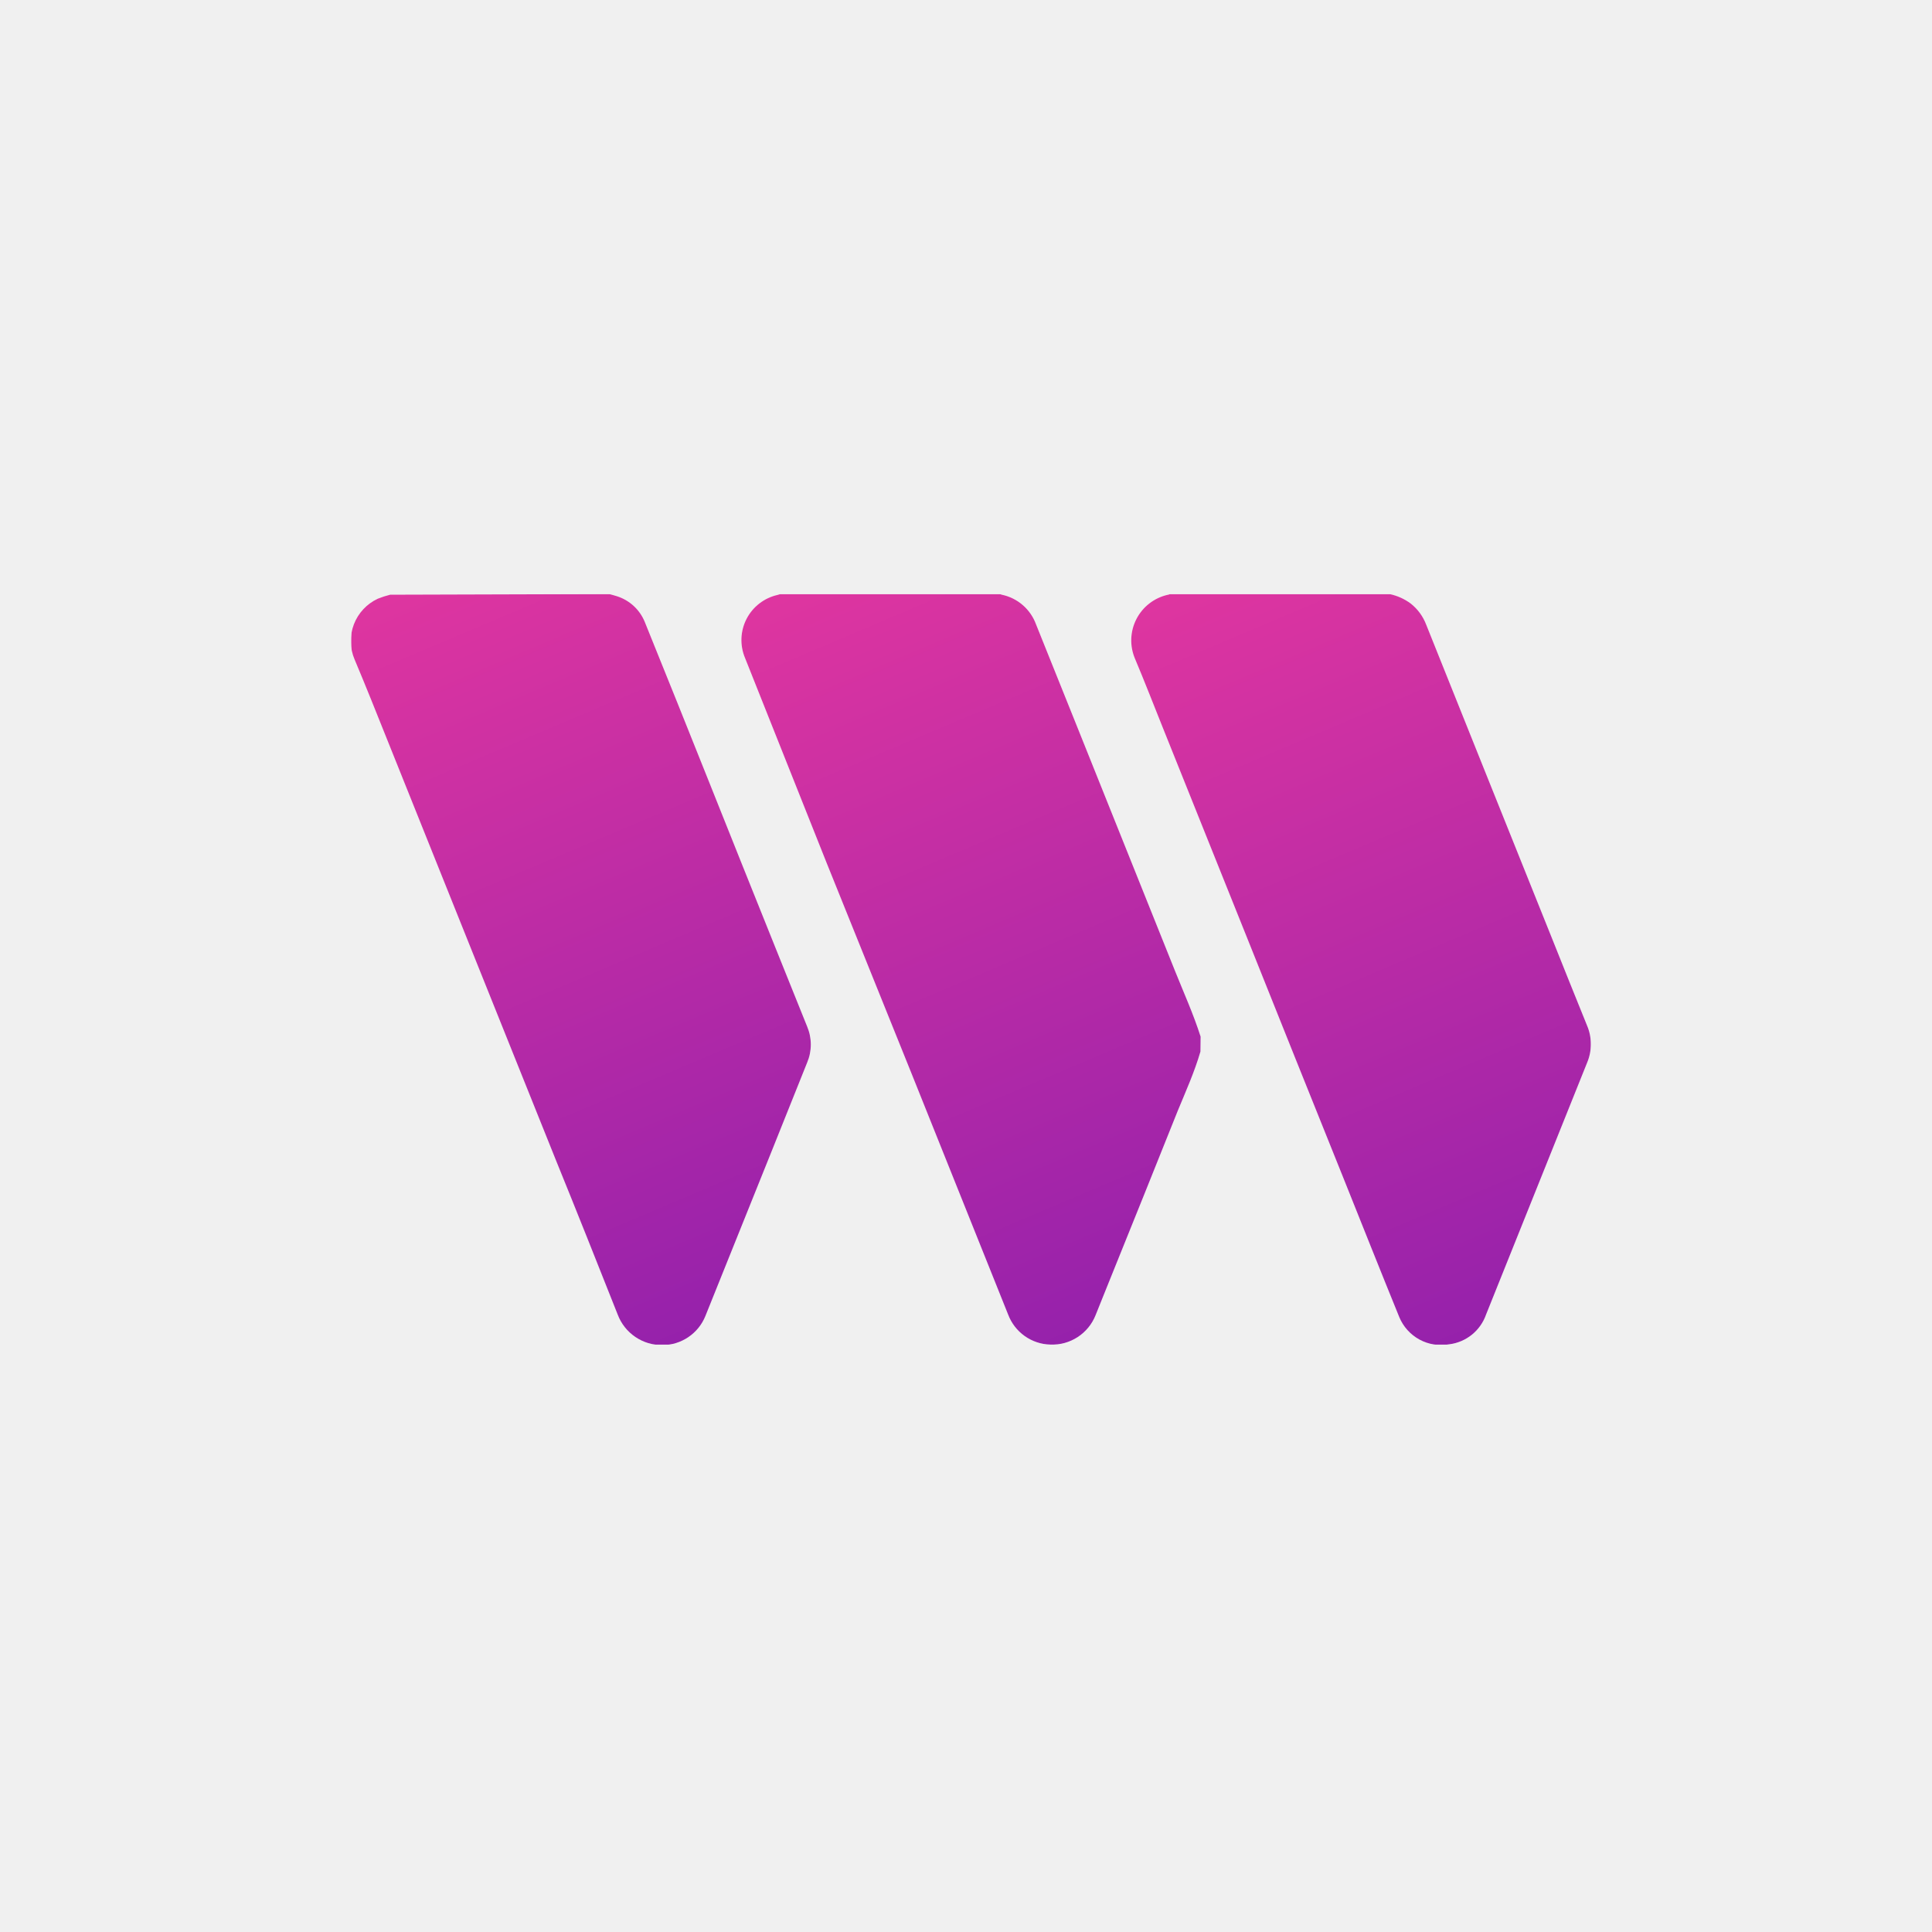
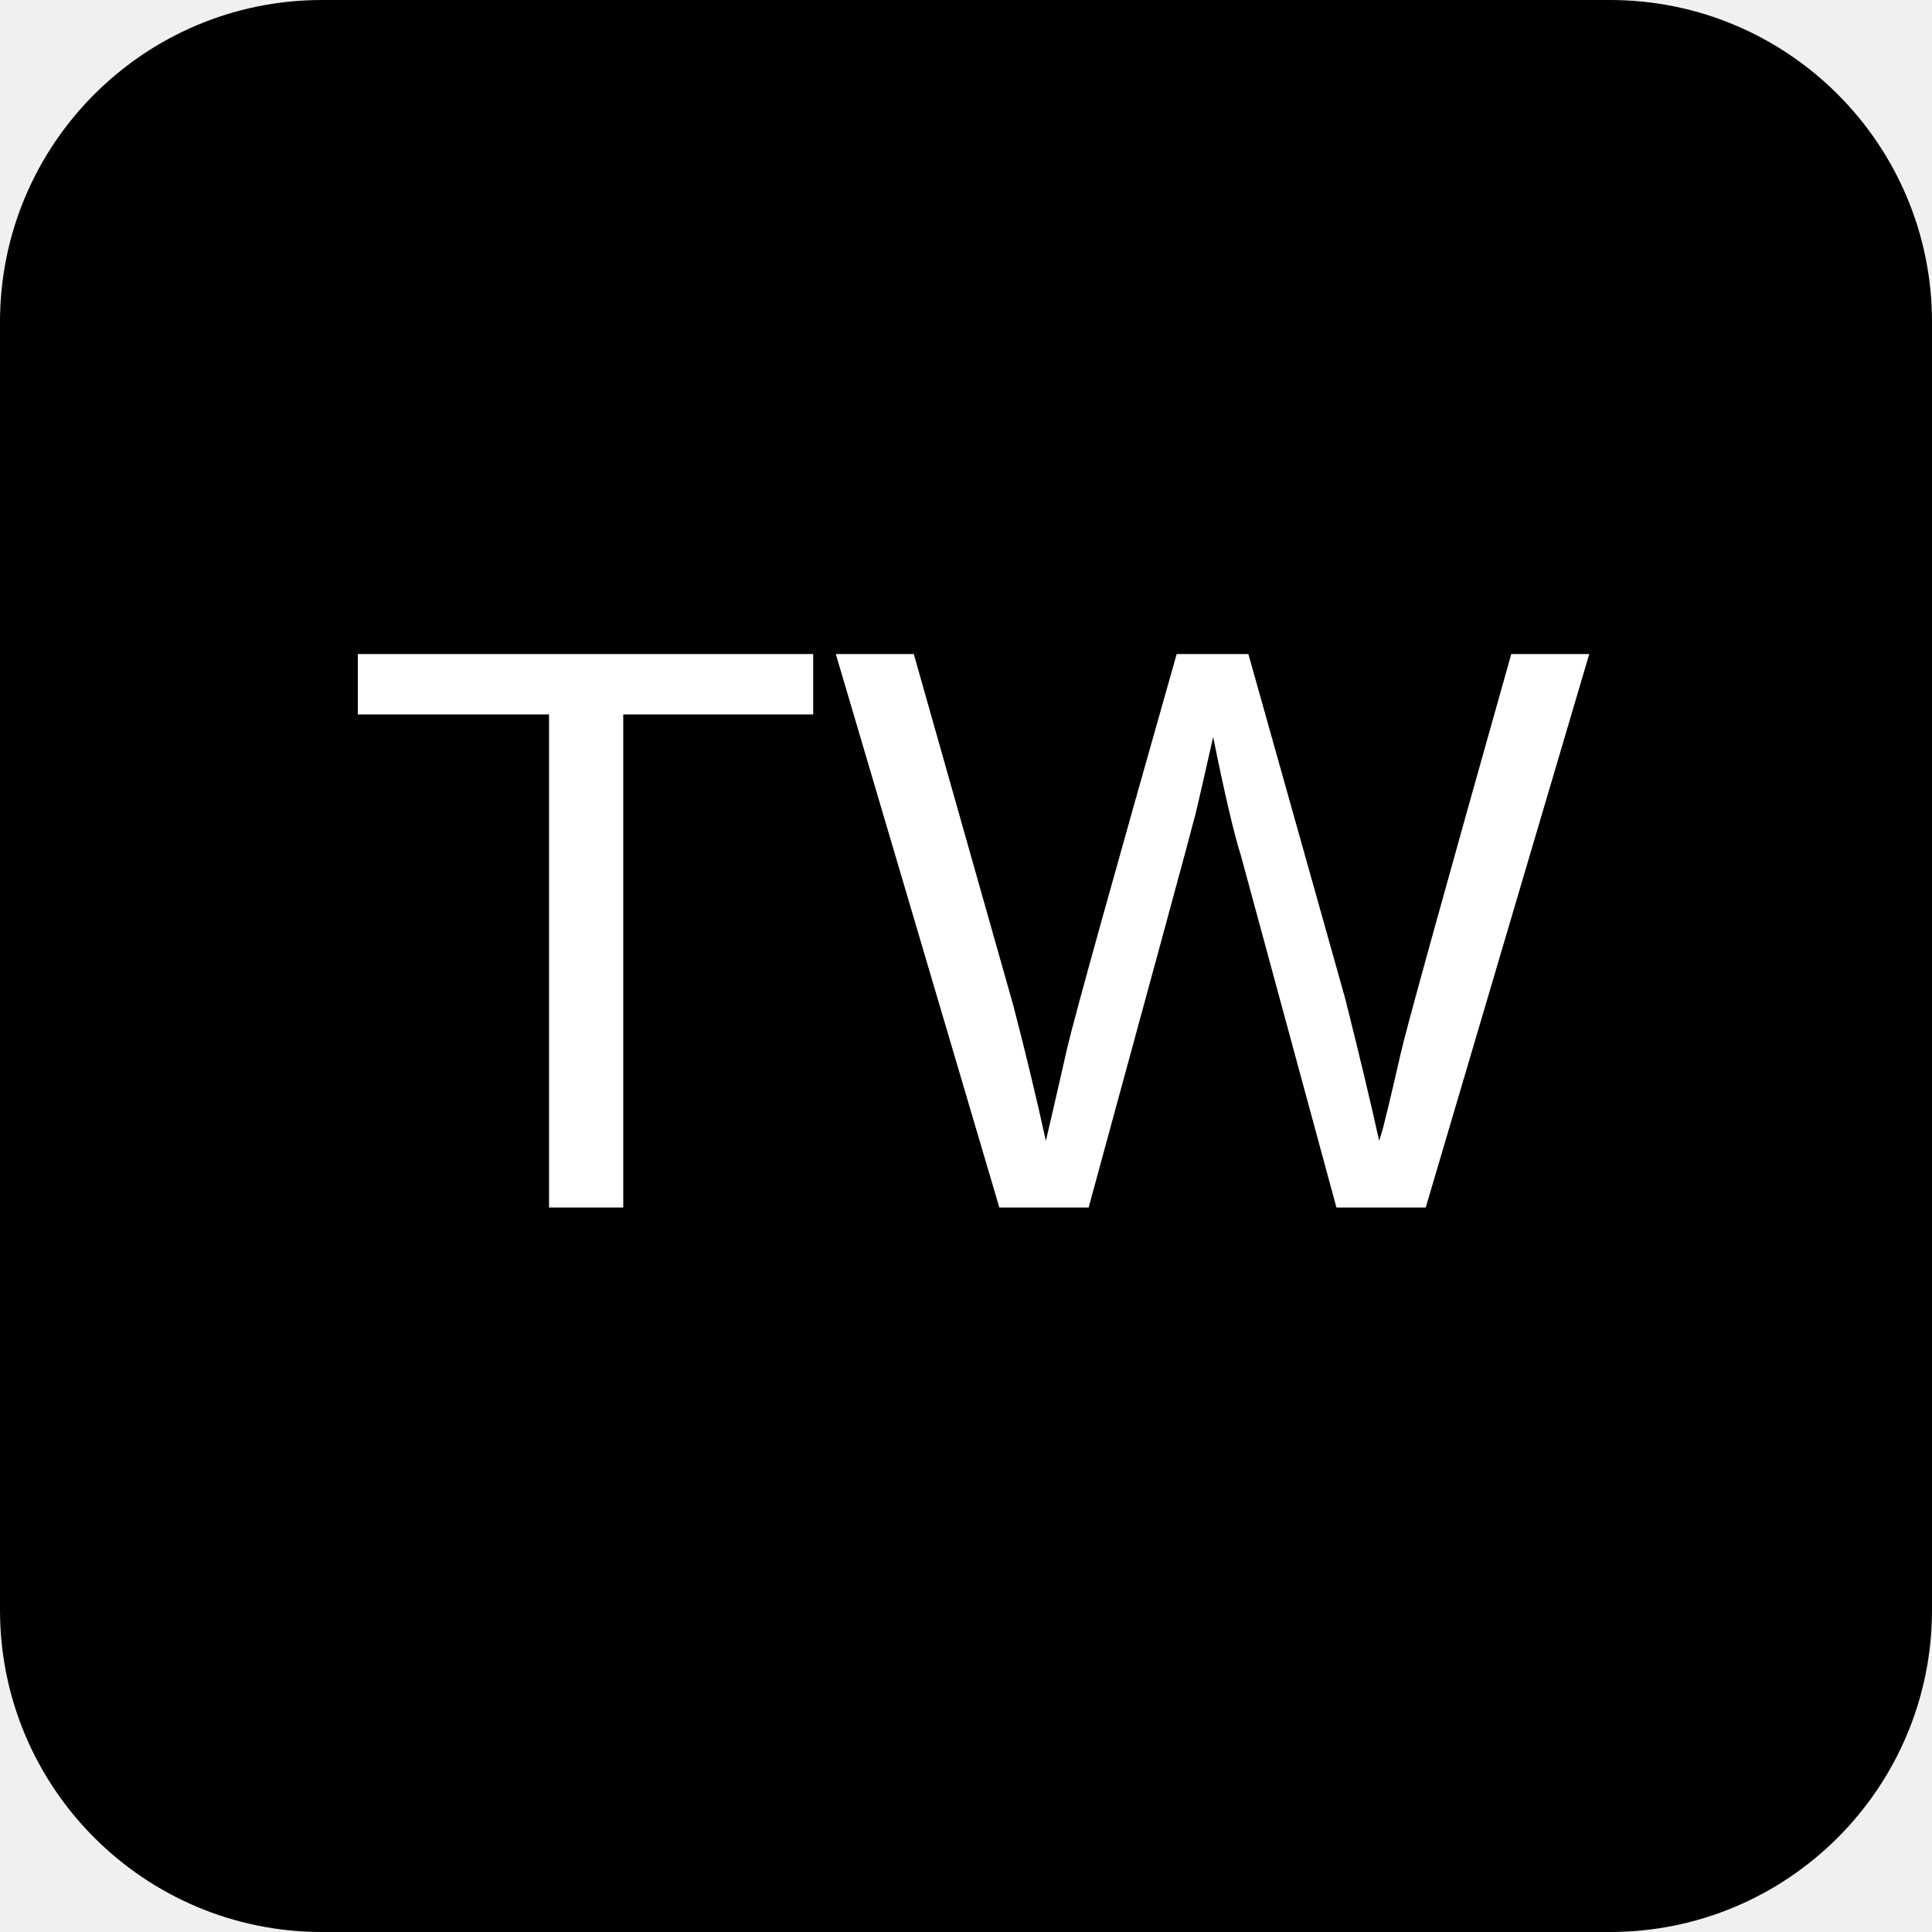
- <svg xmlns="http://www.w3.org/2000/svg" width="24" height="24" viewBox="0 0 187 186" fill="none">
-   <mask id="mask0_62_21" style="mask-type:luminance" maskUnits="userSpaceOnUse" x="34" y="57" width="120" height="73">
-     <path d="M154 57H34V129.646H154V57Z" fill="white" />
-   </mask>
-   <g mask="url(#mask0_62_21)">
-     <path d="M134.502 57C135.236 57.154 135.929 57.464 136.533 57.908C137.215 58.442 137.736 59.152 138.043 59.961C139.96 64.762 141.884 69.561 143.812 74.356L150.238 90.37C151.36 93.173 152.475 95.968 153.613 98.764C153.855 99.334 153.98 99.948 153.98 100.568C153.98 101.188 153.855 101.801 153.613 102.372C150.356 110.489 147.098 118.612 143.836 126.74C143.57 127.501 143.097 128.173 142.471 128.682C141.844 129.189 141.088 129.512 140.287 129.615C139.298 129.799 138.275 129.637 137.392 129.157C136.508 128.676 135.817 127.906 135.434 126.977C133.6 122.476 131.807 117.959 129.997 113.443C126.92 105.794 123.85 98.14 120.789 90.48C118.054 83.663 115.322 76.851 112.593 70.045C111.684 67.787 110.807 65.512 109.858 63.262C109.598 62.652 109.474 61.993 109.496 61.33C109.519 60.667 109.687 60.018 109.989 59.427C110.29 58.837 110.718 58.319 111.242 57.912C111.766 57.505 112.373 57.218 113.02 57.071C113.099 57.071 113.17 57.024 113.249 57H134.502Z" fill="white" />
-     <path d="M134.502 57C135.236 57.154 135.929 57.464 136.533 57.908C137.215 58.442 137.736 59.152 138.043 59.961C139.96 64.762 141.884 69.561 143.812 74.356L150.238 90.37C151.36 93.173 152.475 95.968 153.613 98.764C153.855 99.334 153.98 99.948 153.98 100.568C153.98 101.188 153.855 101.801 153.613 102.372C150.356 110.489 147.098 118.612 143.836 126.74C143.57 127.501 143.097 128.173 142.471 128.682C141.844 129.189 141.088 129.512 140.287 129.615C139.298 129.799 138.275 129.637 137.392 129.157C136.508 128.676 135.817 127.906 135.434 126.977C133.6 122.476 131.807 117.959 129.997 113.443C126.92 105.794 123.85 98.14 120.789 90.48C118.054 83.663 115.322 76.851 112.593 70.045C111.684 67.787 110.807 65.512 109.858 63.262C109.598 62.652 109.474 61.993 109.496 61.33C109.519 60.667 109.687 60.018 109.989 59.427C110.29 58.837 110.718 58.319 111.242 57.912C111.766 57.505 112.373 57.218 113.02 57.071C113.099 57.071 113.17 57.024 113.249 57H134.502Z" fill="url(#paint0_linear_62_21)" />
-     <path d="M58.975 57C59.22 57.071 59.458 57.127 59.695 57.205C60.309 57.397 60.873 57.723 61.344 58.16C61.816 58.597 62.184 59.135 62.421 59.732C64.529 64.939 66.621 70.145 68.697 75.351C70.773 80.557 72.88 85.822 75.02 91.144L78.126 98.866C78.358 99.416 78.478 100.007 78.478 100.603C78.478 101.2 78.358 101.791 78.126 102.341C76.972 105.231 75.813 108.126 74.648 111.026L68.27 126.89C67.935 127.714 67.363 128.421 66.625 128.92C65.888 129.419 65.019 129.688 64.129 129.693C63.189 129.706 62.268 129.43 61.492 128.901C60.715 128.373 60.121 127.619 59.789 126.74C57.814 121.757 55.838 116.782 53.814 111.808L45.713 91.625L37.478 71.095C36.442 68.505 35.407 65.907 34.316 63.317C33.856 62.238 33.834 61.023 34.254 59.928C34.674 58.833 35.505 57.945 36.569 57.45C36.957 57.293 37.356 57.164 37.762 57.063L58.975 57Z" fill="url(#paint1_linear_62_21)" />
-     <path d="M116.192 101.282C115.623 103.241 114.793 105.088 114.003 106.999C111.858 112.364 109.701 117.731 107.53 123.1C107.032 124.371 106.526 125.556 106.044 126.795C105.699 127.665 105.093 128.406 104.309 128.917C103.525 129.427 102.601 129.682 101.665 129.646C100.773 129.622 99.907 129.332 99.179 128.815C98.452 128.297 97.895 127.575 97.579 126.74C94.45 118.918 91.314 111.095 88.174 103.272C85.466 96.545 82.747 89.801 80.018 83.042C77.383 76.425 74.749 69.808 72.114 63.191C71.859 62.586 71.74 61.932 71.765 61.277C71.791 60.621 71.96 59.978 72.262 59.395C72.564 58.812 72.99 58.302 73.511 57.902C74.031 57.502 74.634 57.221 75.275 57.079L75.536 57H96.773L96.971 57.063C97.719 57.221 98.415 57.565 98.993 58.066C99.571 58.566 100.012 59.204 100.275 59.922C101.507 63.001 102.746 66.084 103.989 69.168C107.23 77.254 110.47 85.34 113.711 93.426C114.564 95.558 115.513 97.65 116.208 99.837L116.192 101.282Z" fill="white" />
-     <path d="M116.192 101.282C115.623 103.241 114.793 105.088 114.003 106.999C111.858 112.364 109.701 117.731 107.53 123.1C107.032 124.371 106.526 125.556 106.044 126.795C105.699 127.665 105.093 128.406 104.309 128.917C103.525 129.427 102.601 129.682 101.665 129.646C100.773 129.622 99.907 129.332 99.179 128.815C98.452 128.297 97.895 127.575 97.579 126.74C94.45 118.918 91.314 111.095 88.174 103.272C85.466 96.545 82.747 89.801 80.018 83.042C77.383 76.425 74.749 69.808 72.114 63.191C71.859 62.586 71.74 61.932 71.765 61.277C71.791 60.621 71.96 59.978 72.262 59.395C72.564 58.812 72.99 58.302 73.511 57.902C74.031 57.502 74.634 57.221 75.275 57.079L75.536 57H96.773L96.971 57.063C97.719 57.221 98.415 57.565 98.993 58.066C99.571 58.566 100.012 59.204 100.275 59.922C101.507 63.001 102.746 66.084 103.989 69.168C107.23 77.254 110.47 85.34 113.711 93.426C114.564 95.558 115.513 97.65 116.208 99.837L116.192 101.282Z" fill="url(#paint2_linear_62_21)" />
-   </g>
-   <defs>
-     <linearGradient id="paint0_linear_62_21" x1="121.796" y1="53.825" x2="153.829" y2="129.407" gradientUnits="userSpaceOnUse">
-       <stop stop-color="#DE35A0" />
-       <stop offset="1" stop-color="#9120AC" />
-     </linearGradient>
-     <linearGradient id="paint1_linear_62_21" x1="46.267" y1="53.825" x2="78.285" y2="129.43" gradientUnits="userSpaceOnUse">
-       <stop stop-color="#DE35A0" />
-       <stop offset="1" stop-color="#9120AC" />
-     </linearGradient>
-     <linearGradient id="paint2_linear_62_21" x1="84.053" y1="53.827" x2="116.077" y2="129.36" gradientUnits="userSpaceOnUse">
-       <stop stop-color="#DE35A0" />
-       <stop offset="1" stop-color="#9120AC" />
-     </linearGradient>
-   </defs>
+ <svg xmlns="http://www.w3.org/2000/svg" width="24" height="24" viewBox="0 0 24 24" fill="none">
+   <rect width="24" height="24" rx="4" fill="#000" />
+   <text x="12" y="15" text-anchor="middle" fill="white" font-family="Arial, sans-serif" font-size="10">TW</text>
</svg>
